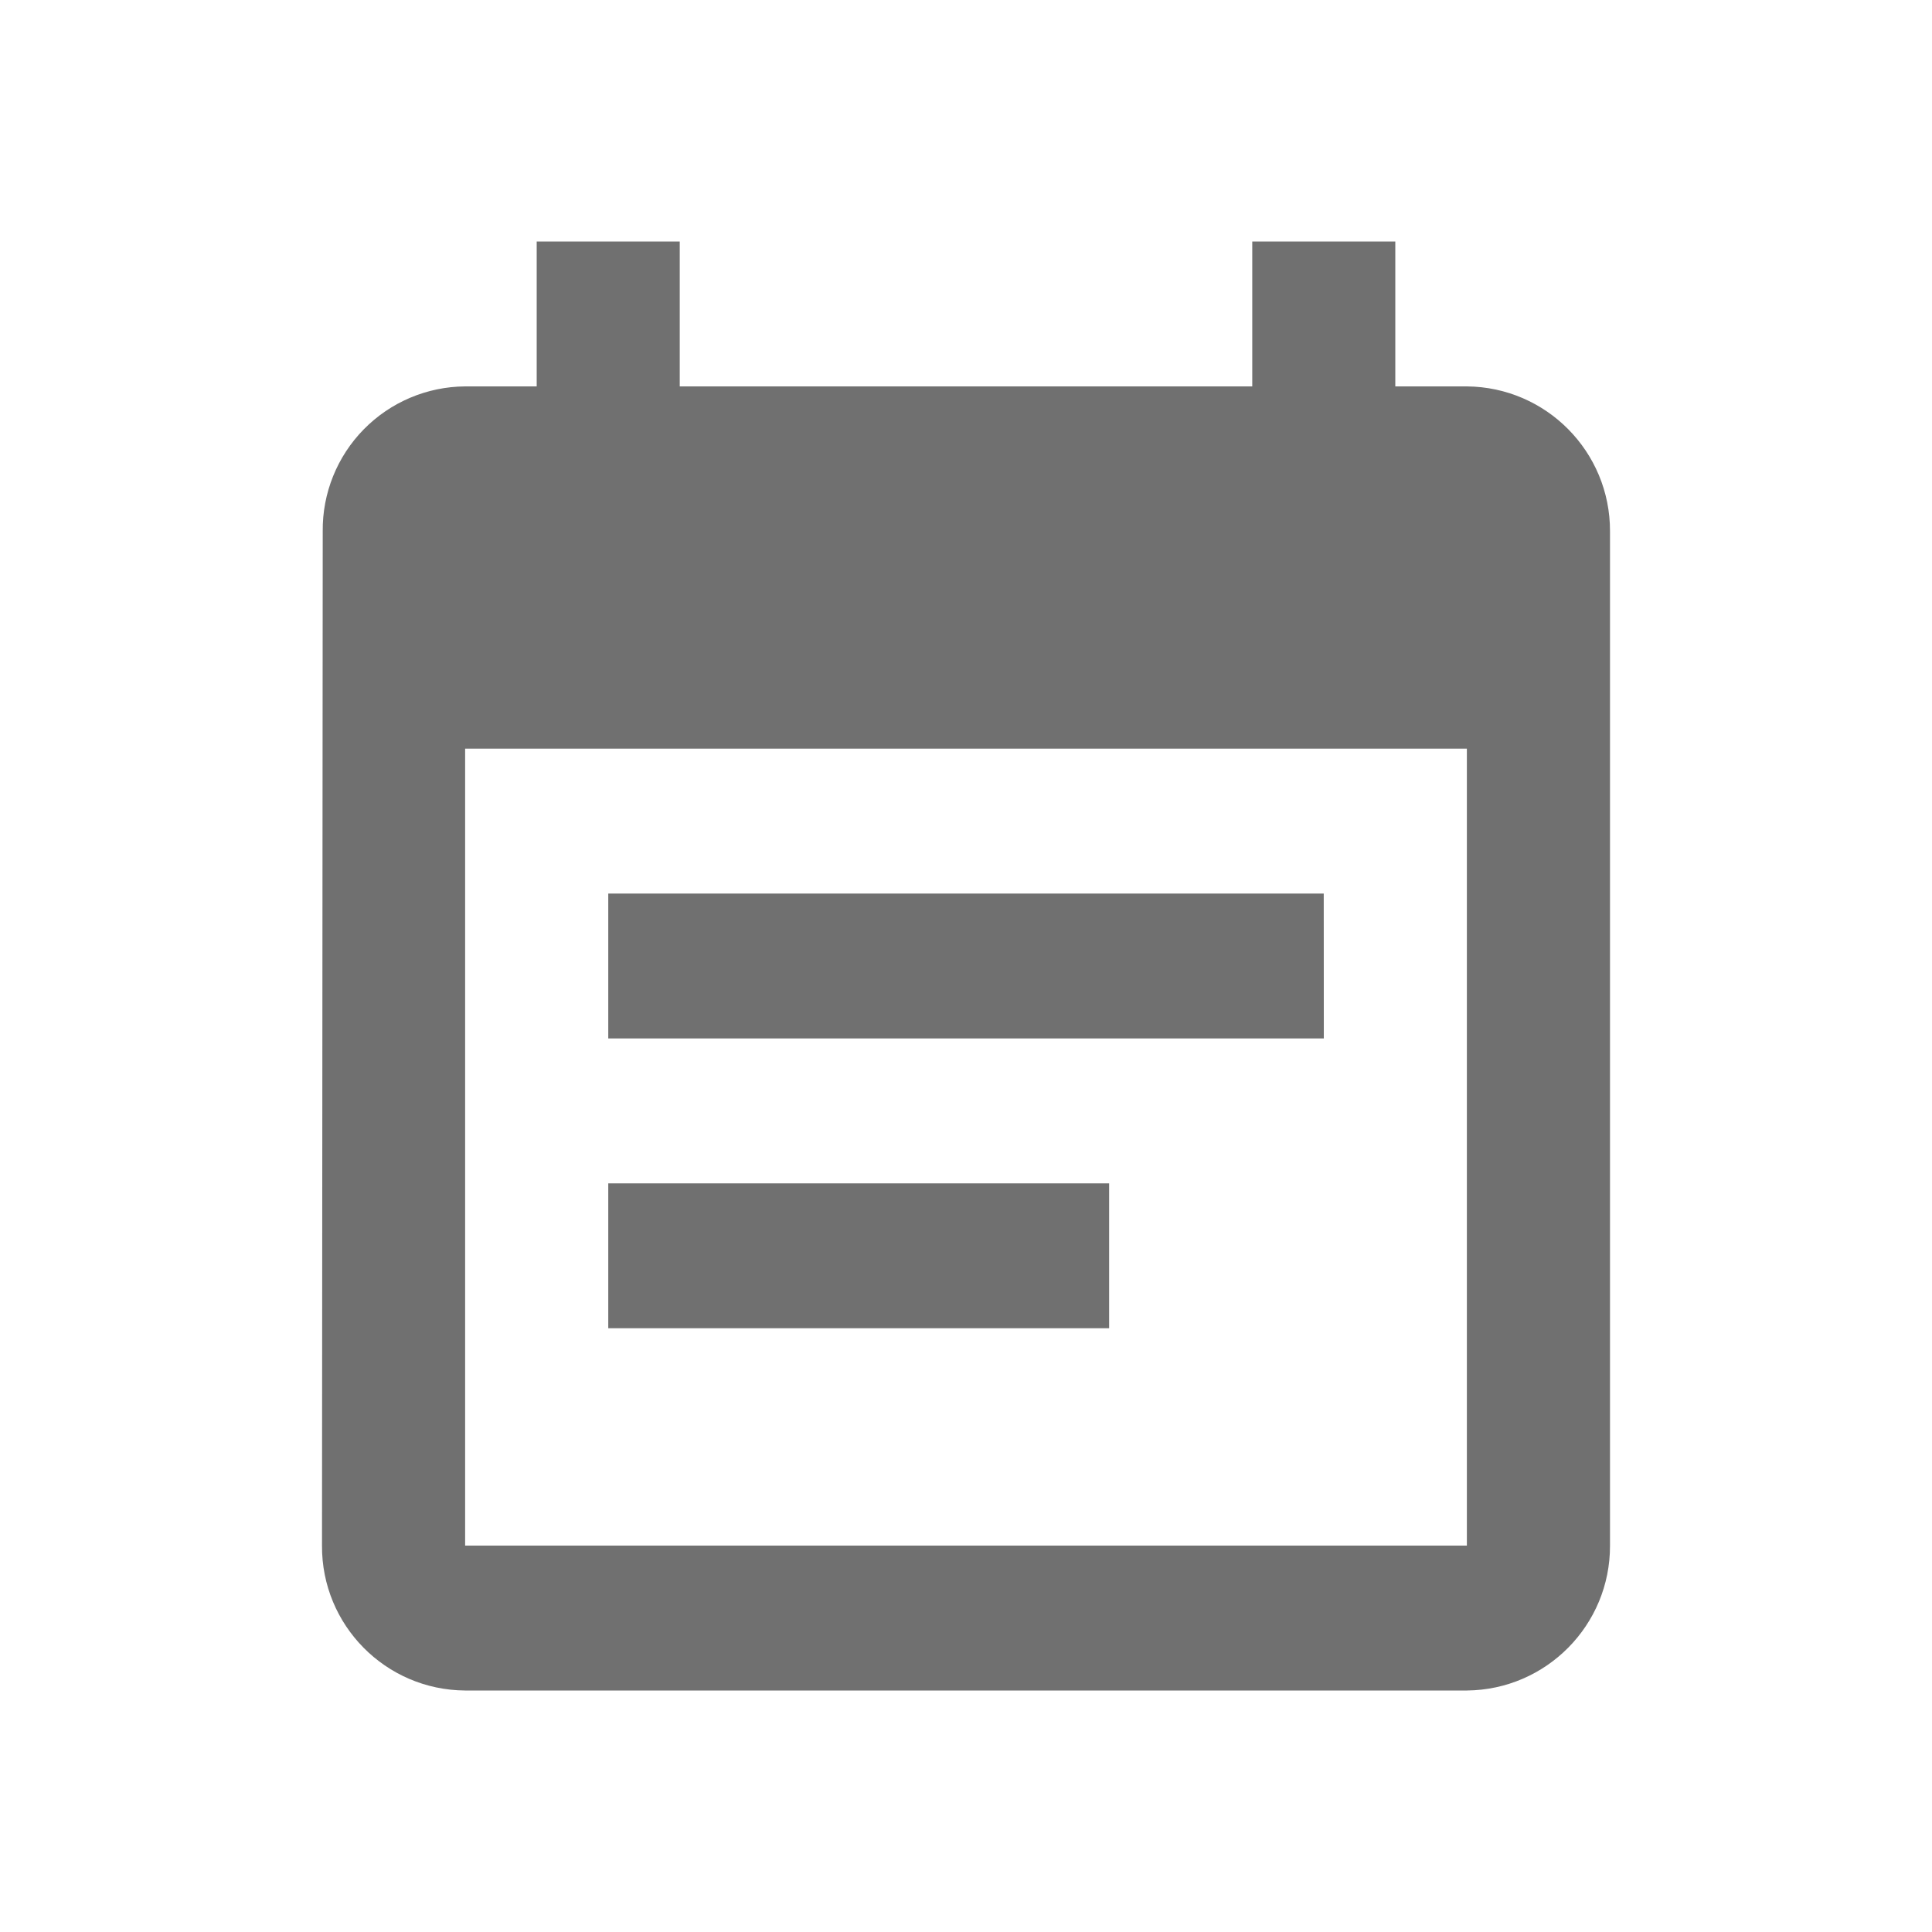
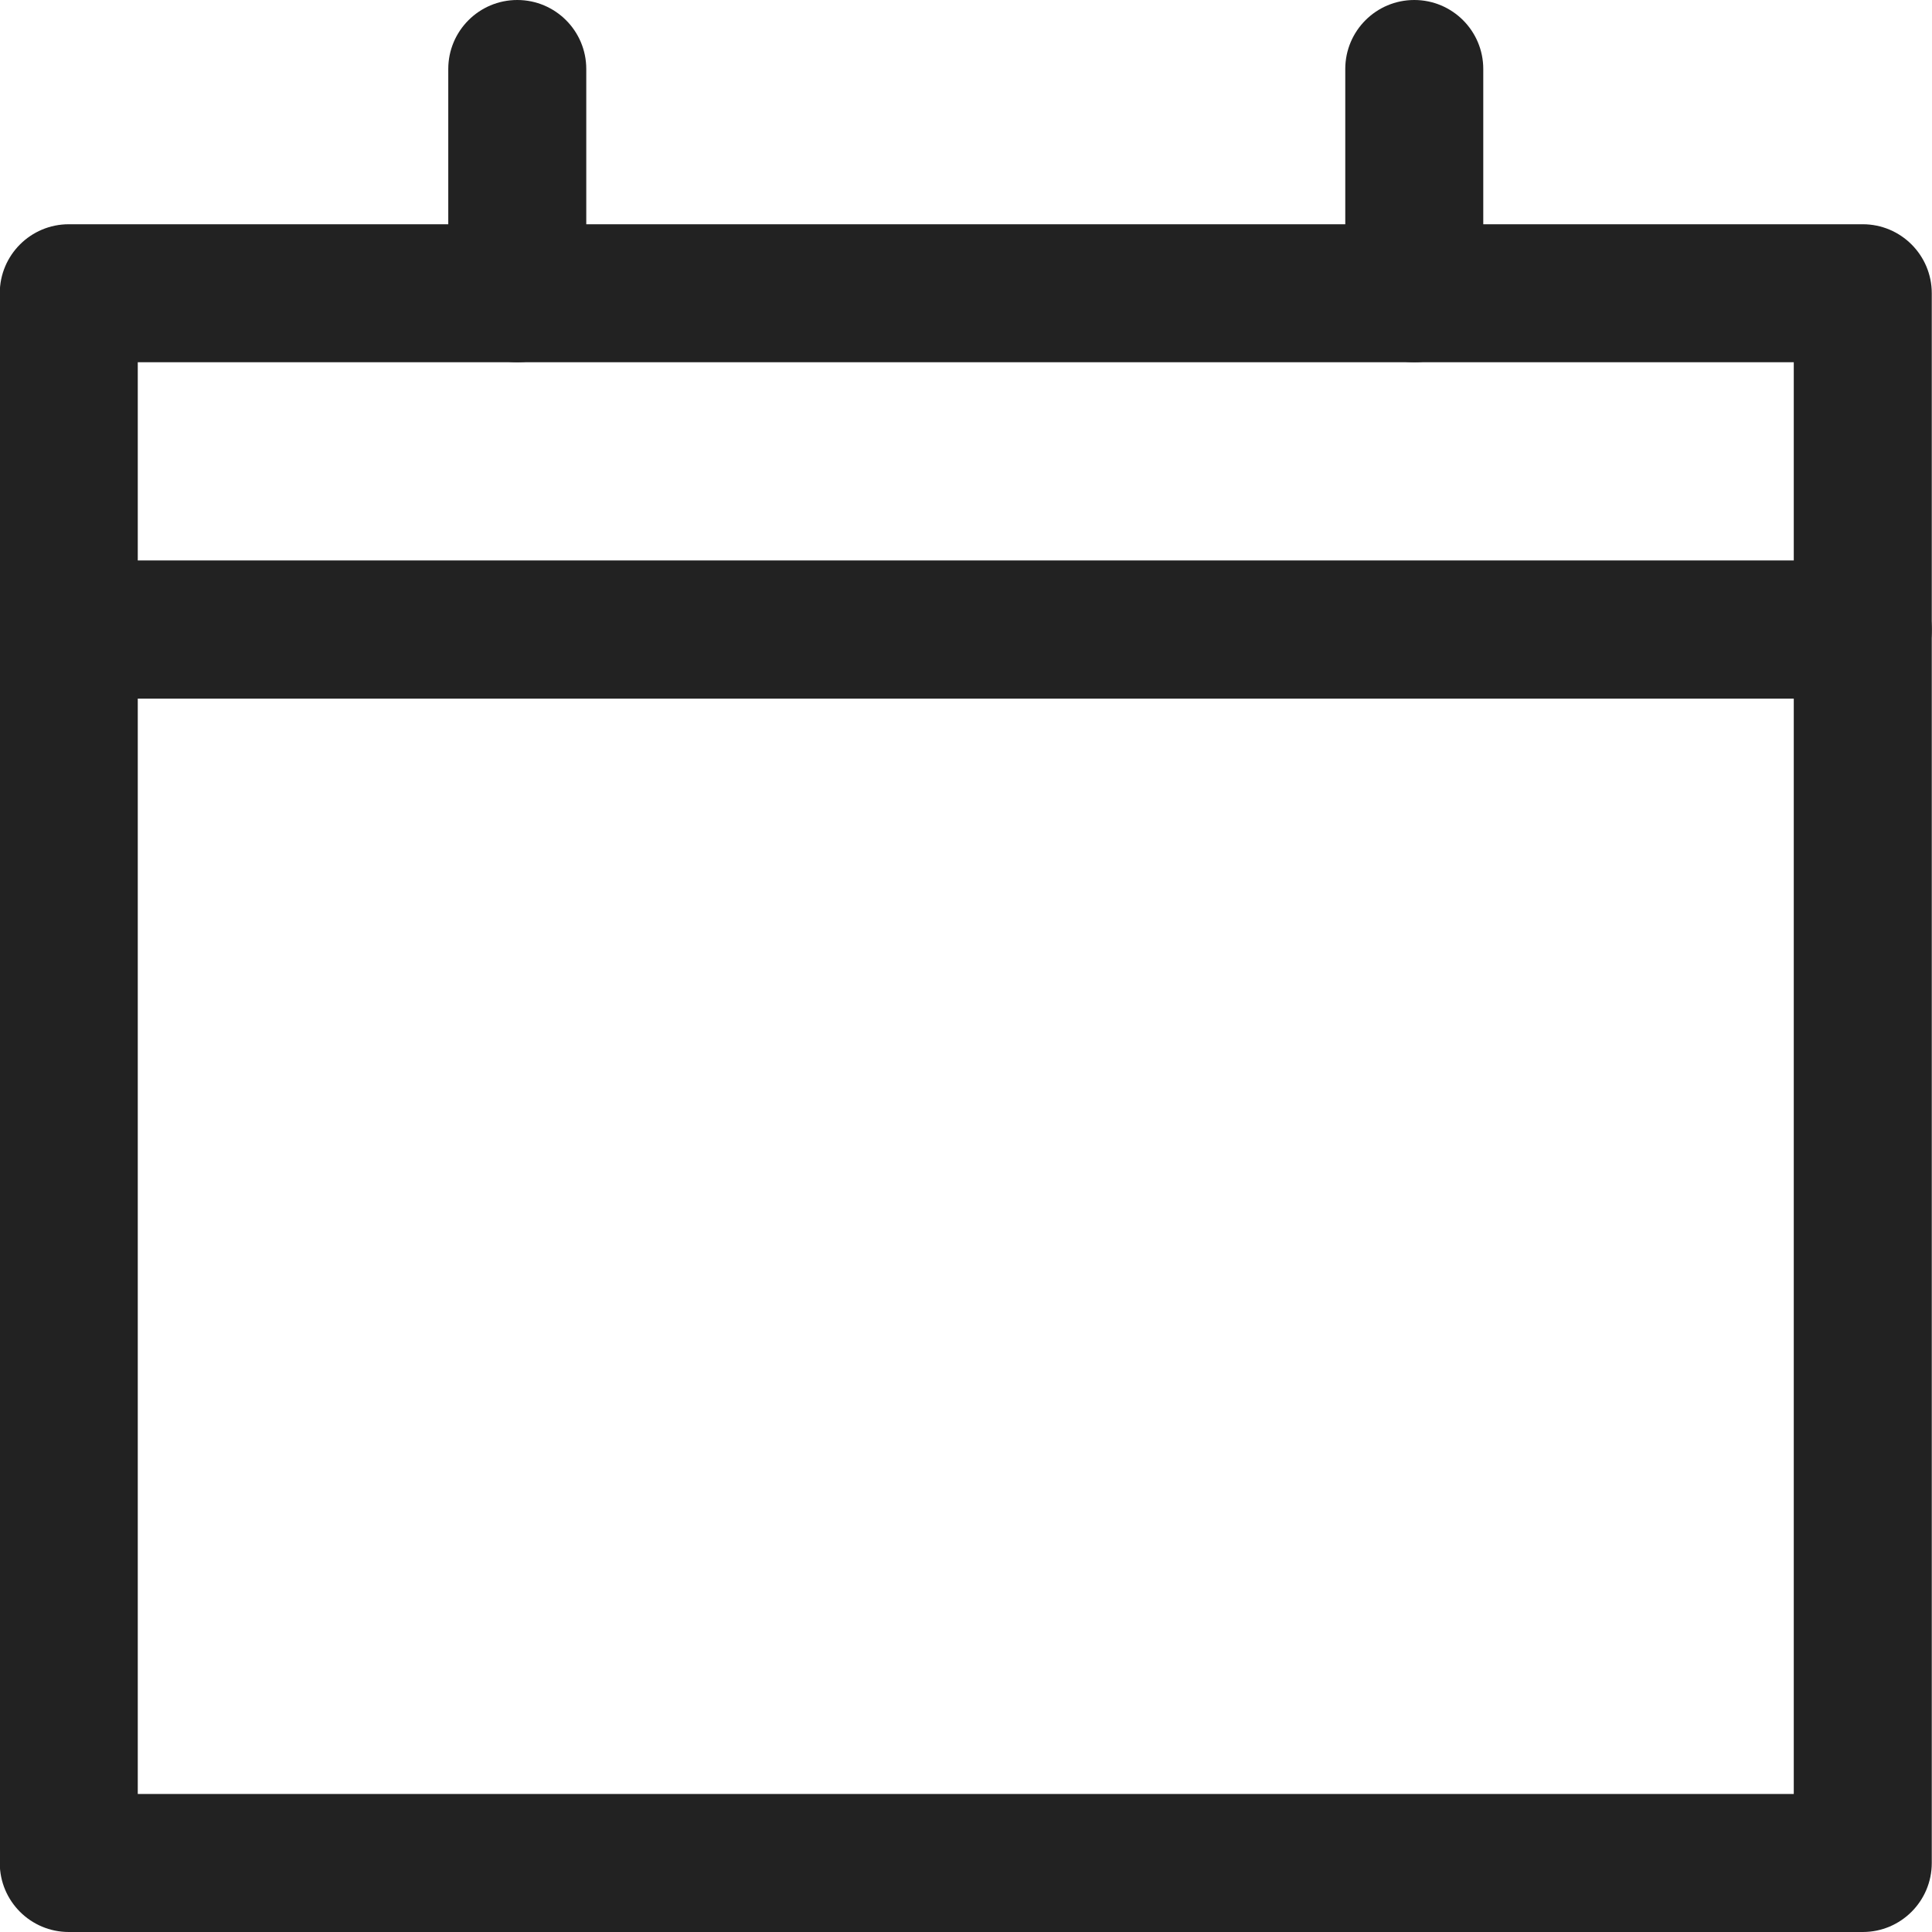
- <svg xmlns="http://www.w3.org/2000/svg" width="24" height="24" viewBox="0 0 24 24">
-   <g id="그룹_39833" data-name="그룹 39833" transform="translate(-790 -537)">
-     <rect id="사각형_18684" data-name="사각형 18684" width="24" height="24" transform="translate(790 537)" fill="none" />
-     <path id="ic_event_note_24px" d="M15.444,9.1H6.556v1.8h8.889Zm1.778-6.3h-.889V1H14.556V2.8H7.444V1H5.667V2.8H4.778A1.781,1.781,0,0,0,3.009,4.6L3,17.2A1.789,1.789,0,0,0,4.778,19H17.222A1.794,1.794,0,0,0,19,17.2V4.6A1.794,1.794,0,0,0,17.222,2.8Zm0,14.4H4.778V7.3H17.222Zm-4.444-4.5H6.556v1.8h6.222Z" transform="translate(791 539)" fill="#707070" />
+ <svg xmlns="http://www.w3.org/2000/svg" width="16.8" height="16.8">
+   <g fill="#222" fill-rule="evenodd">
+     <path d="M-.002 5.475a.6.6 0 0 1 .6-.6h15.6a.6.6 0 0 1 .6.6V16.2a.6.6 0 0 1-.6.6H.598a.6.6 0 0 1-.6-.6Zm1.2.6V15.6h14.4V6.075Z" />
+     <path d="M-.002 2.55a.6.6 0 0 1 .6-.6h15.6a.6.6 0 0 1 .6.6v2.925a.6.6 0 0 1-.6.6H.598a.6.6 0 0 1-.6-.6Zm1.2.6v1.725h14.4V3.15Z" />
+     <path d="M4.498 0a.6.6 0 0 1 .6.6v1.95a.6.6 0 0 1-1.2 0V.6a.6.6 0 0 1 .6-.6Zm7.8 0a.6.6 0 0 1 .6.6v1.95a.6.6 0 1 1-1.2 0V.6a.6.6 0 0 1 .6-.6Z" />
  </g>
</svg>
